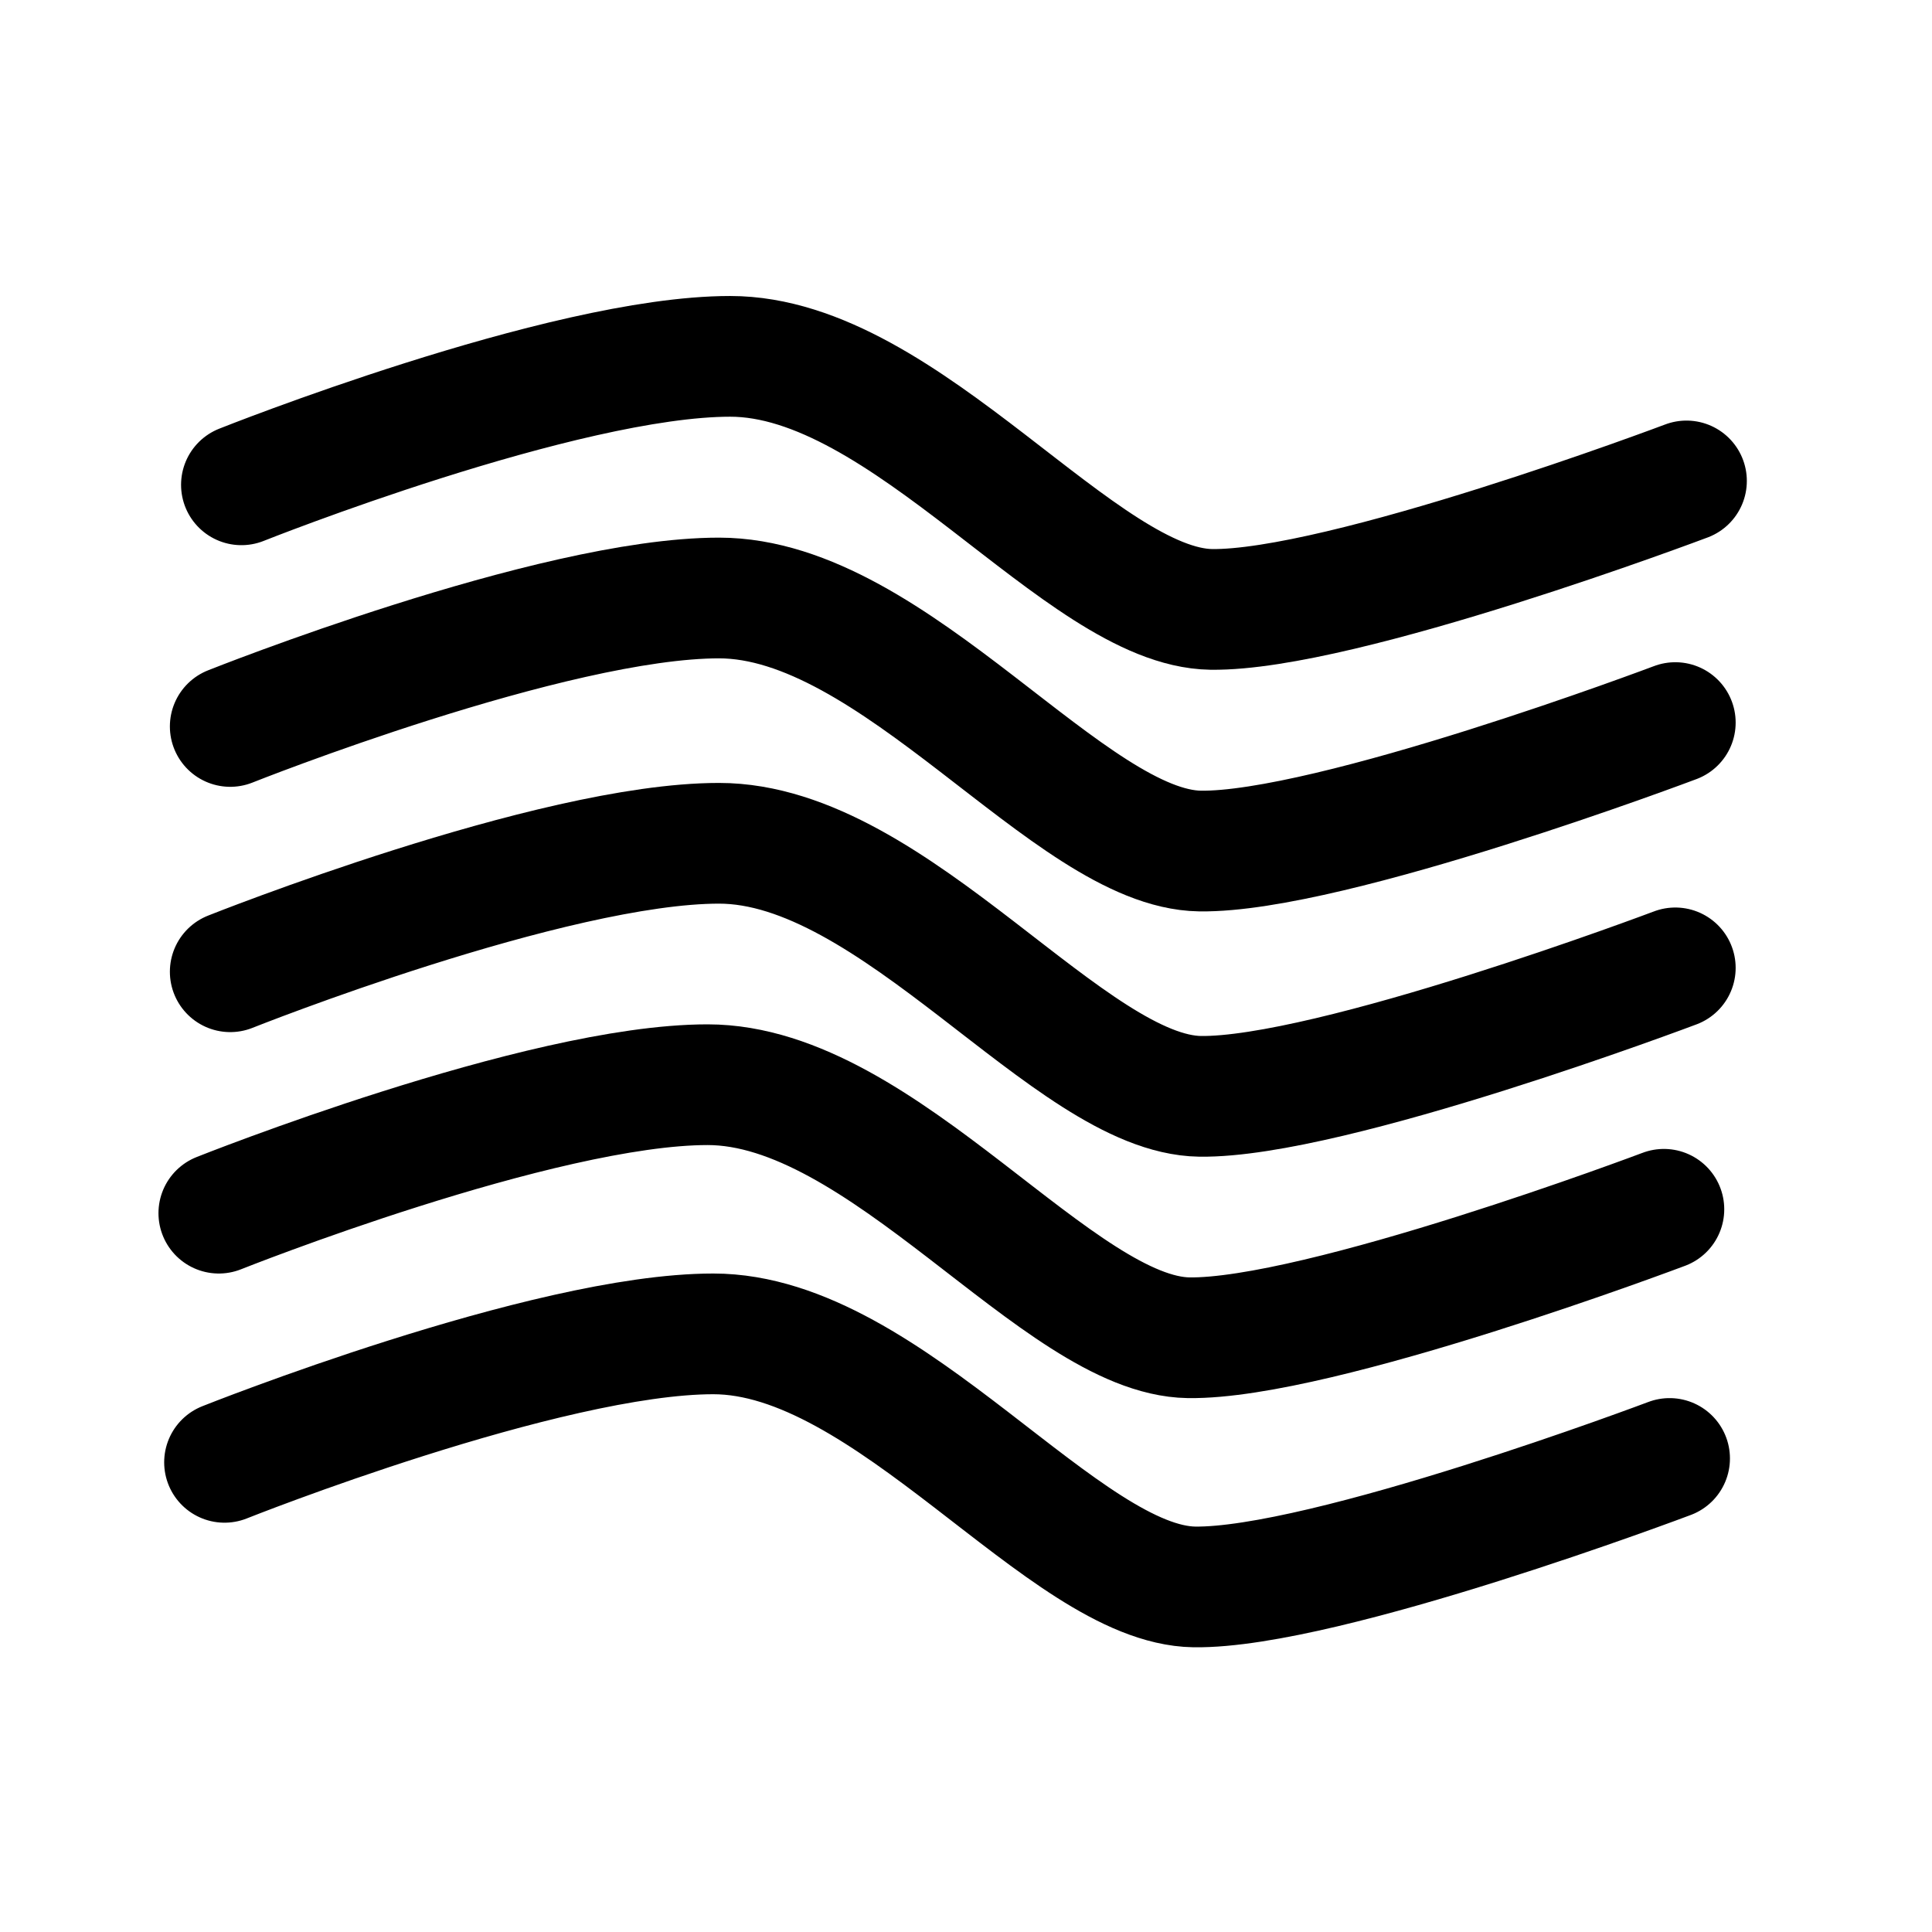
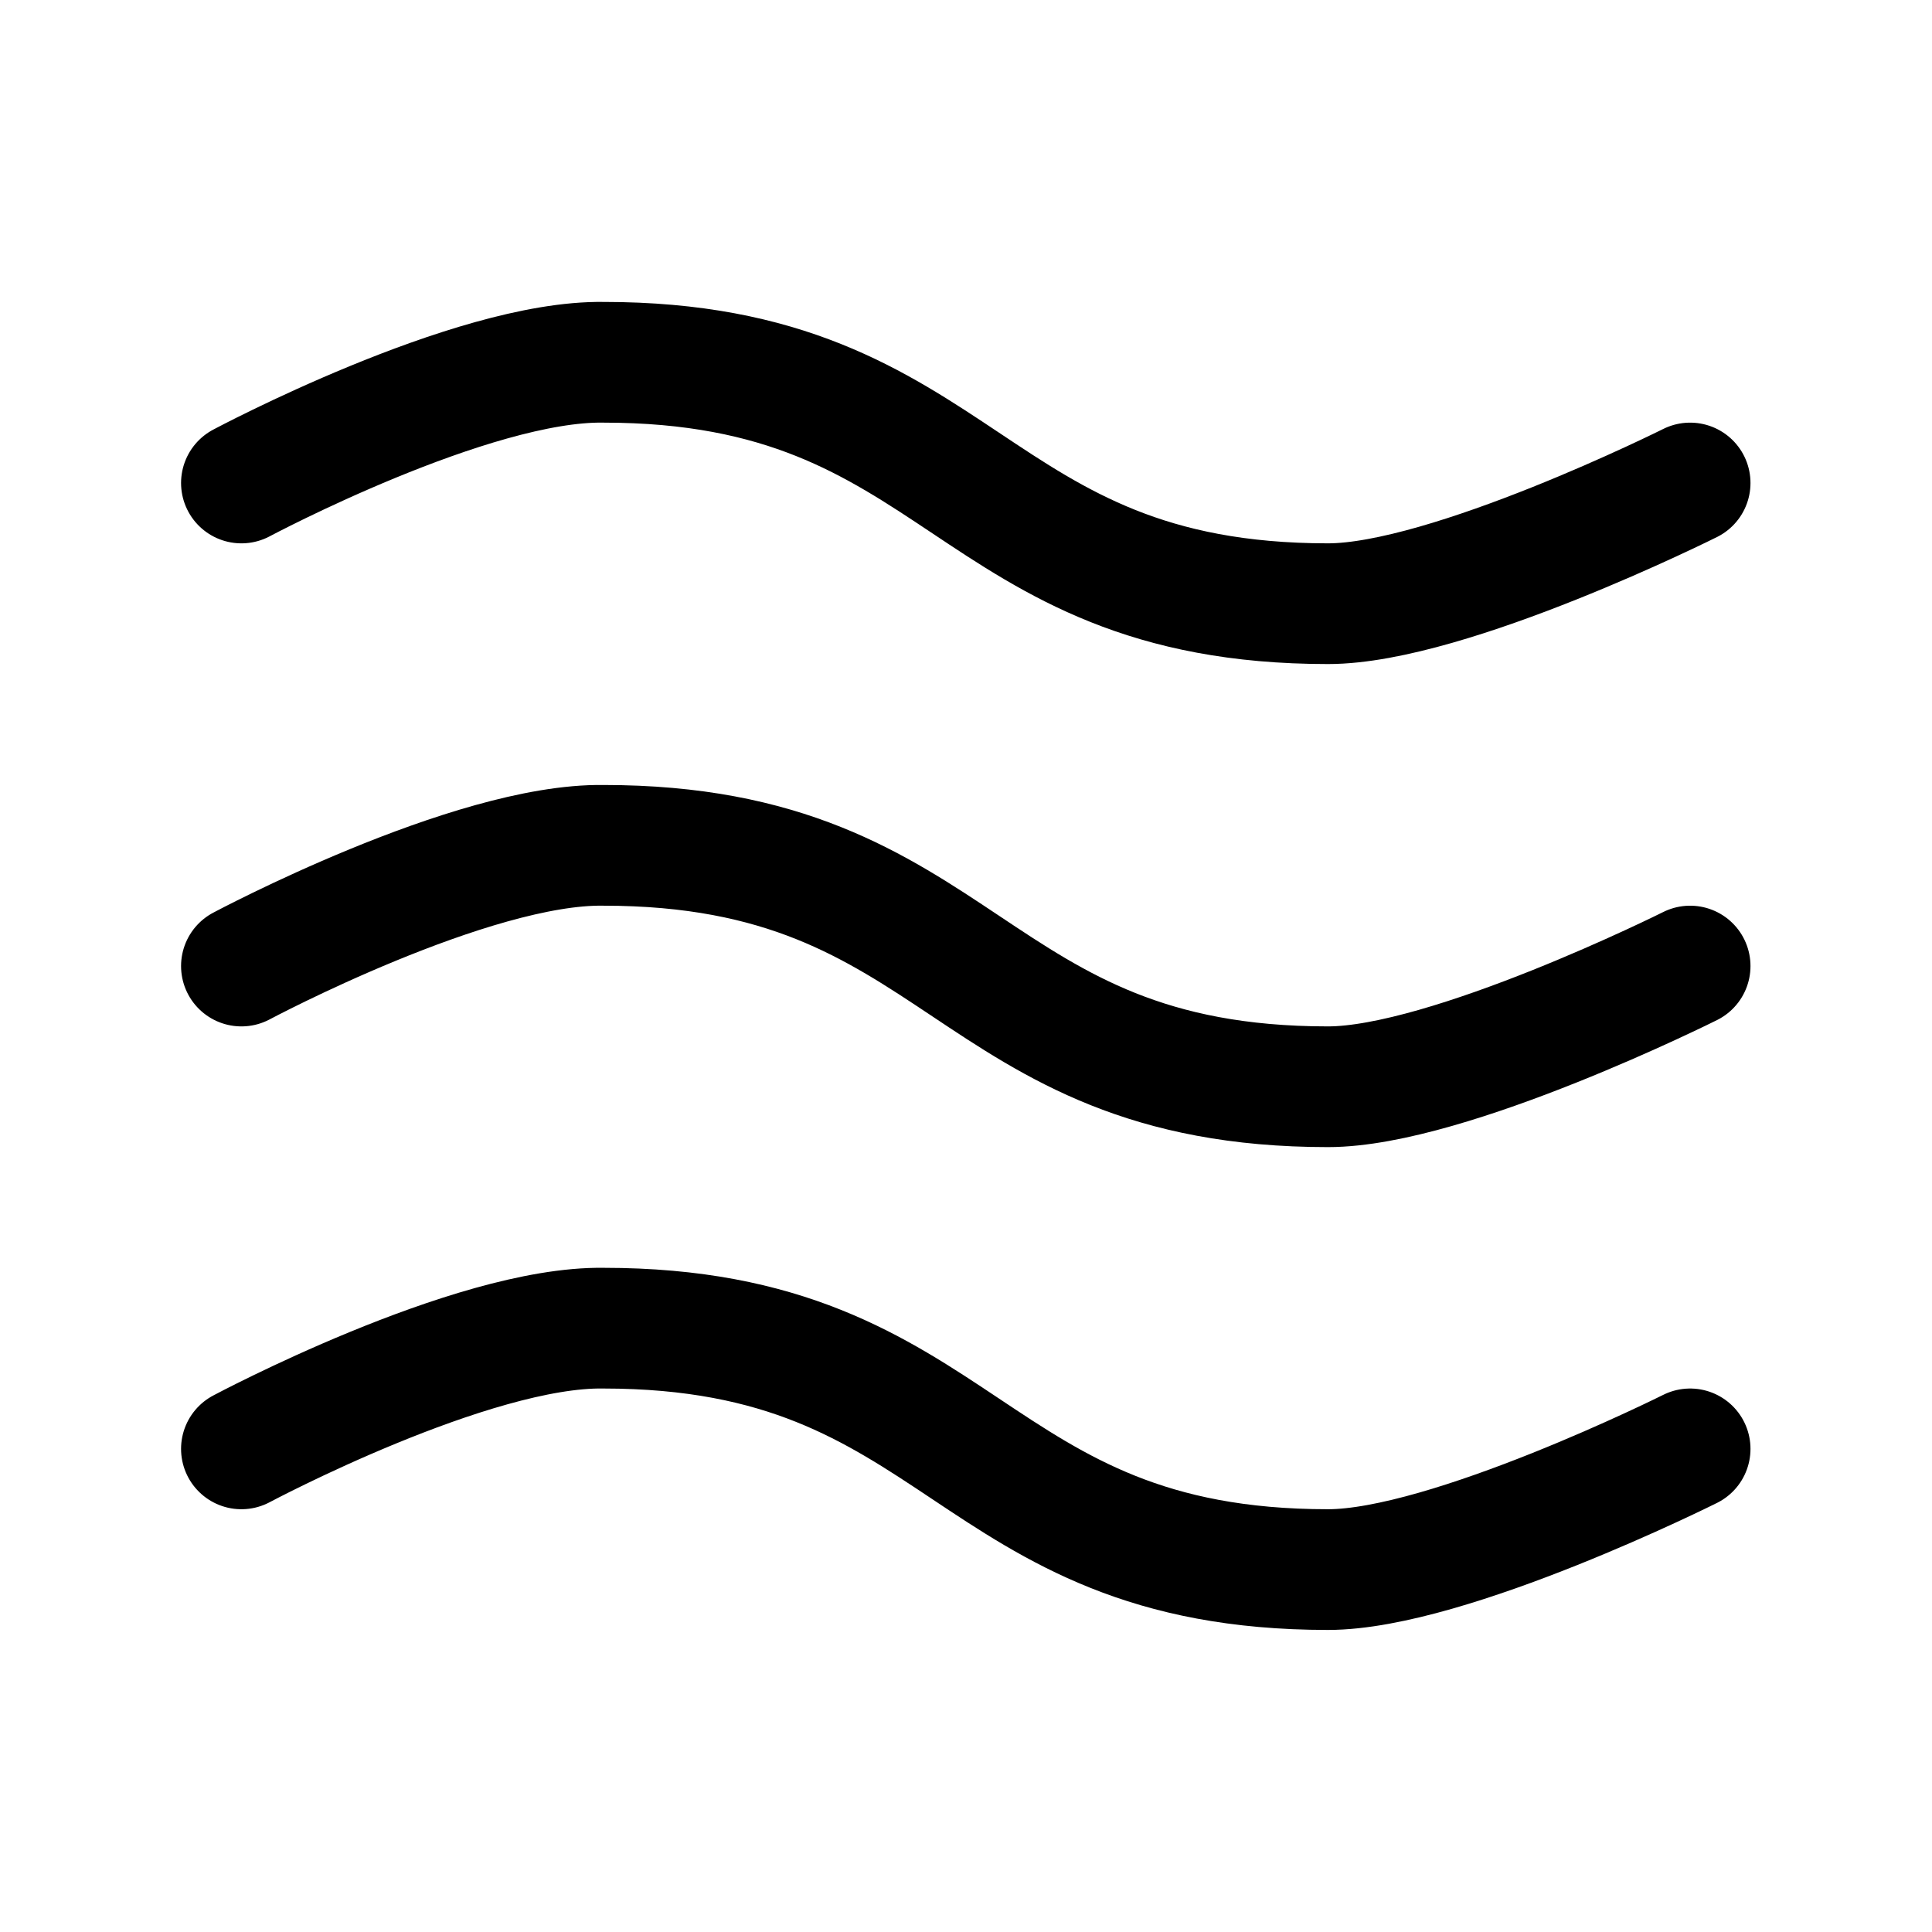
<svg xmlns="http://www.w3.org/2000/svg" id="svg8" version="1.1" viewBox="0 0 8.467 8.467" height="32" width="32">
  <defs id="defs2" />
  <g transform="translate(0,-288.5333)" id="layer1">
-     <path style="fill:none;stroke:#000000;stroke-width:0.529;stroke-linecap:round;stroke-linejoin:round;stroke-opacity:1;stroke-dasharray:none" d="m 1.058,290.658 c 0,0 1.411,-0.563 2.142,-0.563 0.773,0 1.537,1.1 2.108,1.109 0.571,0.008 2.083,-0.563 2.083,-0.563" id="path376" />
-     <path style="fill:none;stroke:#000000;stroke-width:0.529;stroke-linecap:round;stroke-linejoin:round;stroke-opacity:1;stroke-dasharray:none" d="m 1.009,291.717 c 0,0 1.411,-0.563 2.142,-0.563 0.773,0 1.537,1.1 2.108,1.109 0.571,0.008 2.083,-0.563 2.083,-0.563" id="path376-8" />
-     <path style="fill:none;stroke:#000000;stroke-width:0.529;stroke-linecap:round;stroke-linejoin:round;stroke-opacity:1;stroke-dasharray:none" d="m 1.009,292.792 c 0,0 1.411,-0.563 2.142,-0.563 0.773,0 1.537,1.1 2.108,1.109 0.571,0.008 2.083,-0.563 2.083,-0.563" id="path376-3" />
-     <path style="fill:none;stroke:#000000;stroke-width:0.529;stroke-linecap:round;stroke-linejoin:round;stroke-opacity:1;stroke-dasharray:none" d="m 0.959,293.85 c 0,0 1.411,-0.563 2.142,-0.563 0.773,0 1.537,1.1 2.108,1.109 0.571,0.008 2.083,-0.563 2.083,-0.563" id="path376-8-9" />
-     <path style="fill:none;stroke:#000000;stroke-width:0.529;stroke-linecap:round;stroke-linejoin:round;stroke-opacity:1;stroke-dasharray:none" d="m 0.984,294.942 c 0,0 1.411,-0.563 2.142,-0.563 0.773,0 1.537,1.1 2.108,1.109 0.571,0.008 2.083,-0.563 2.083,-0.563" id="path376-8-9-0" />
+     <path style="fill:none;stroke:#000000;stroke-width:0.529;stroke-linecap:round;stroke-linejoin:round;stroke-dasharray:none;stroke-opacity:1" d="m 1.058,292.767 c 0,0 1.008,-0.538 1.587,-0.529 1.587,0 1.587,1.058 3.175,1.058 0.529,0 1.587,-0.529 1.587,-0.529" id="path418" />
+     <path style="fill:none;stroke:#000000;stroke-width:0.529;stroke-linecap:round;stroke-linejoin:round;stroke-dasharray:none;stroke-opacity:1" d="m 1.058,290.65 c 0,0 1.008,-0.538 1.587,-0.529 1.587,0 1.587,1.058 3.175,1.058 0.529,0 1.587,-0.529 1.587,-0.529" id="path418-2" />
+     <path style="fill:none;stroke:#000000;stroke-width:0.529;stroke-linecap:round;stroke-linejoin:round;stroke-dasharray:none;stroke-opacity:1" d="m 1.058,294.883 c 0,0 1.008,-0.538 1.587,-0.529 1.587,0 1.587,1.058 3.175,1.058 0.529,0 1.587,-0.529 1.587,-0.529" id="path418-2-4" />
  </g>
</svg>
